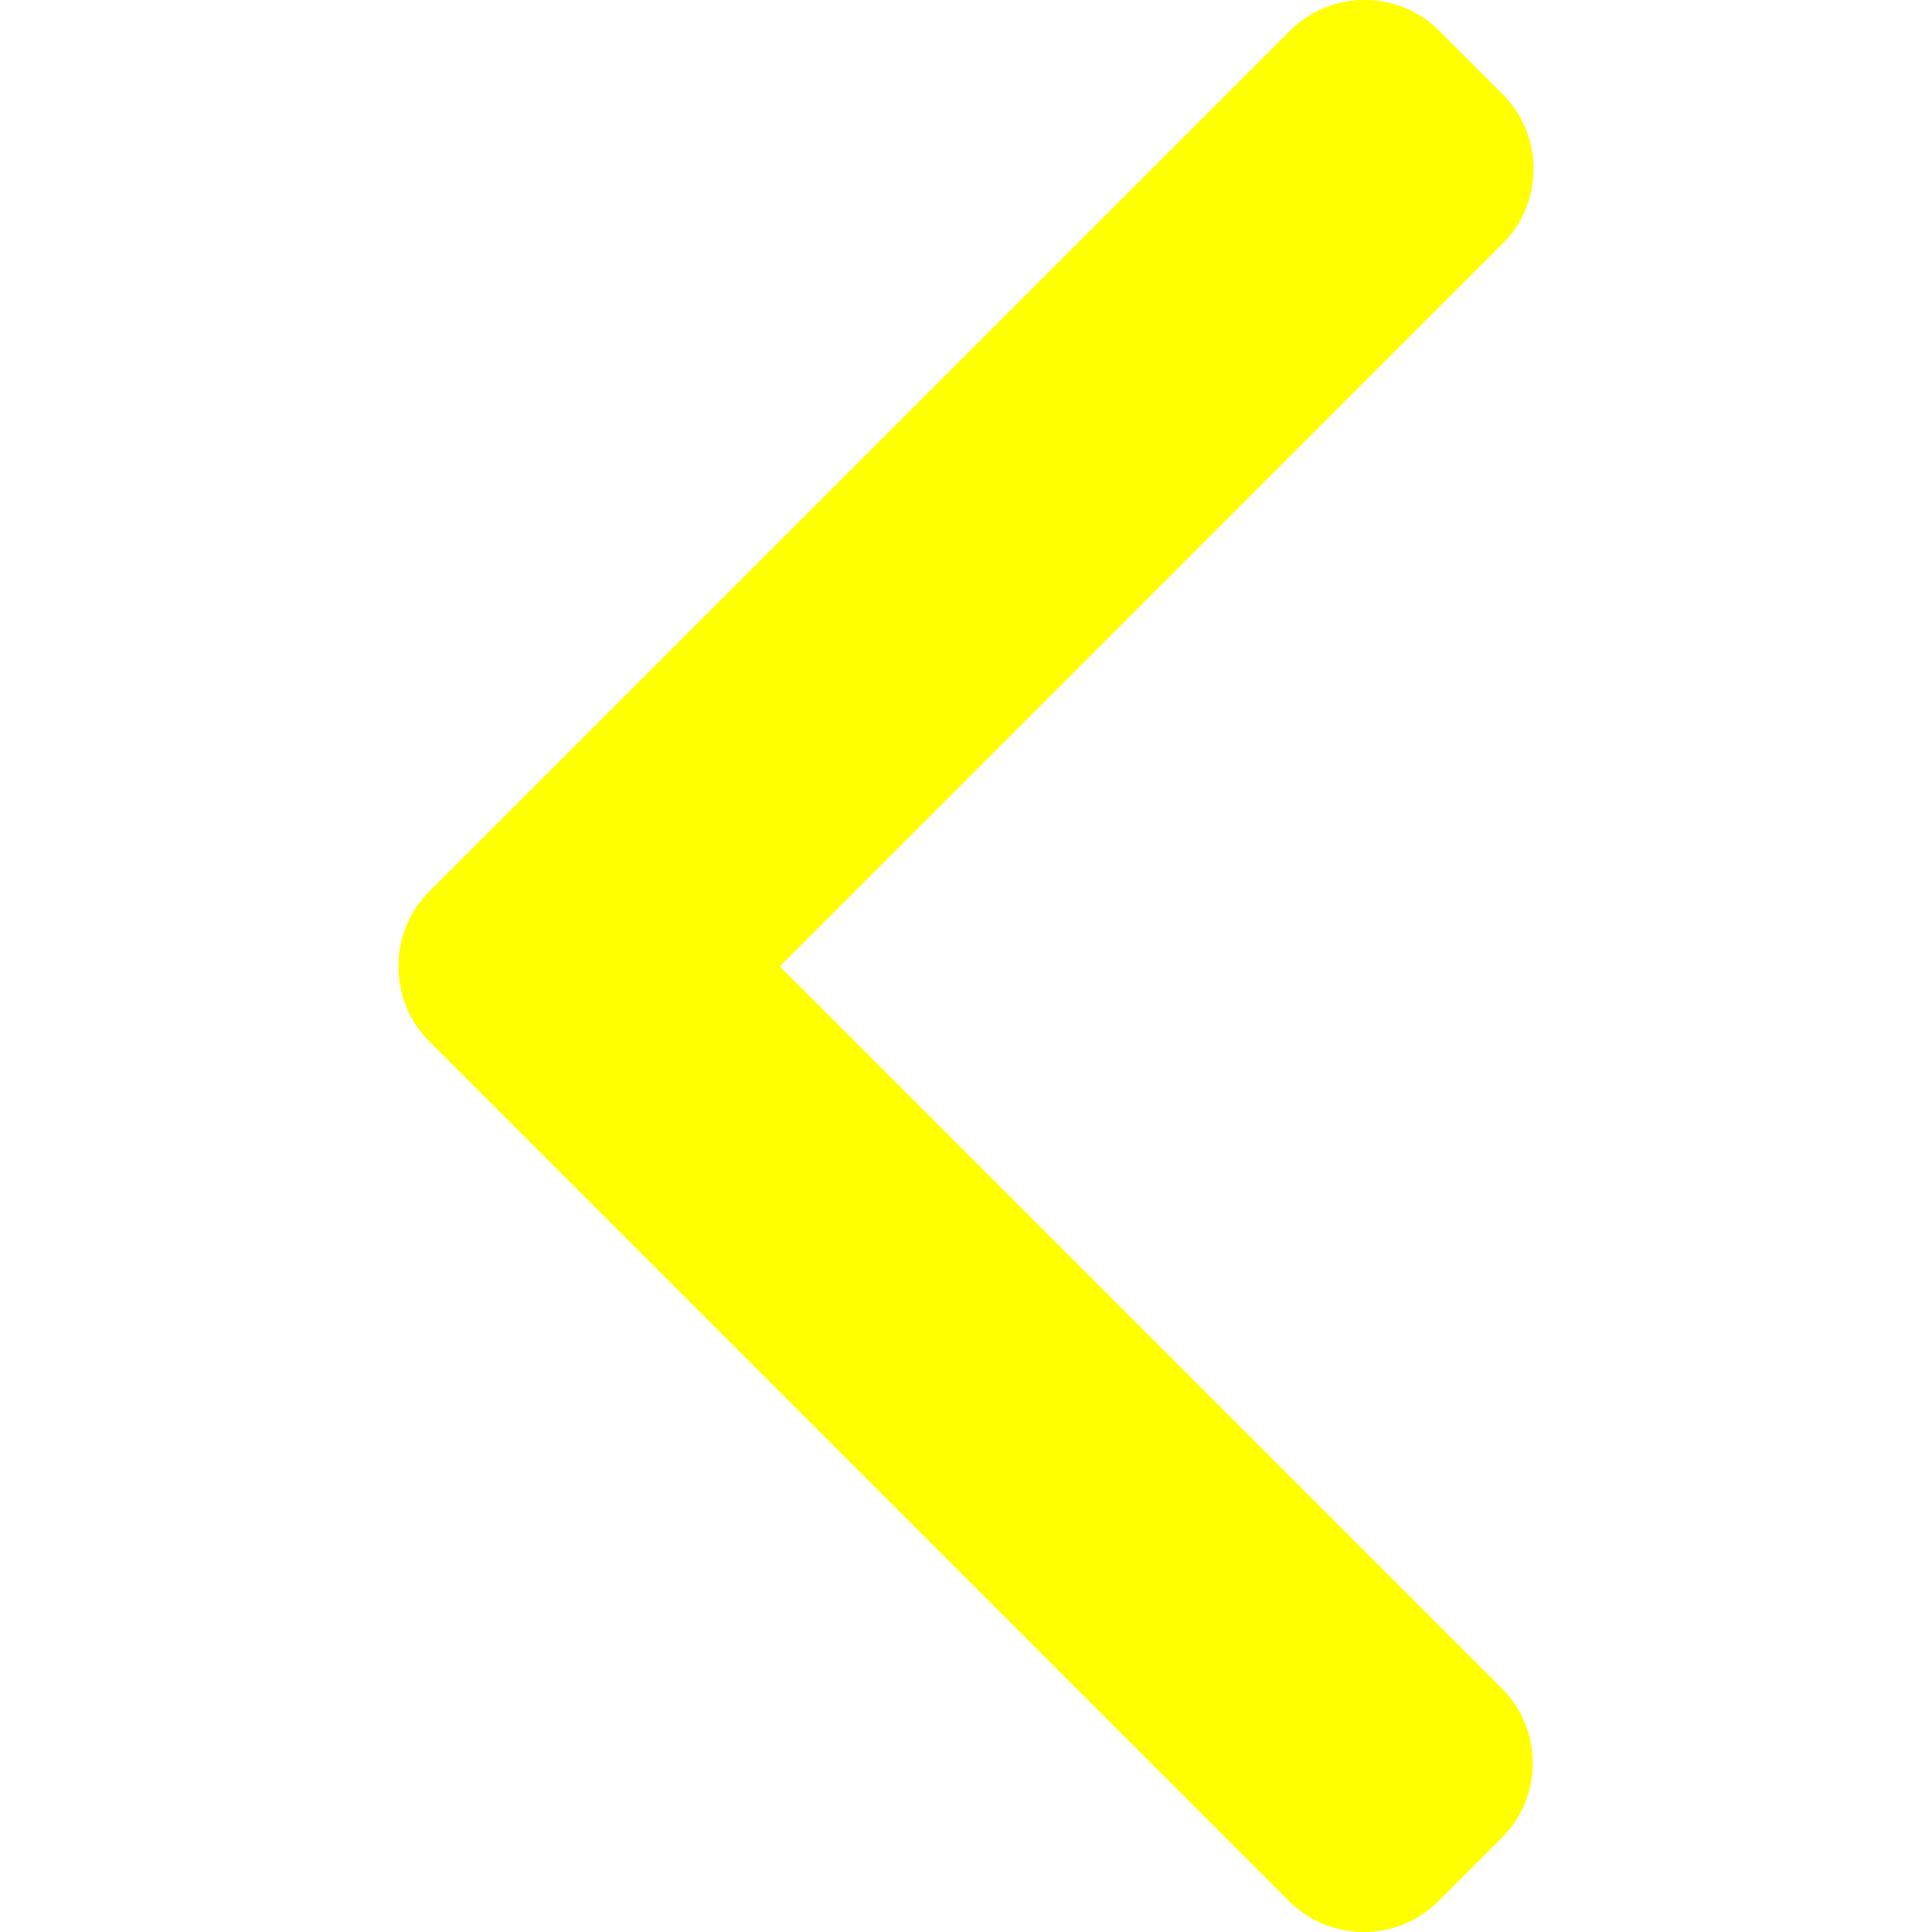
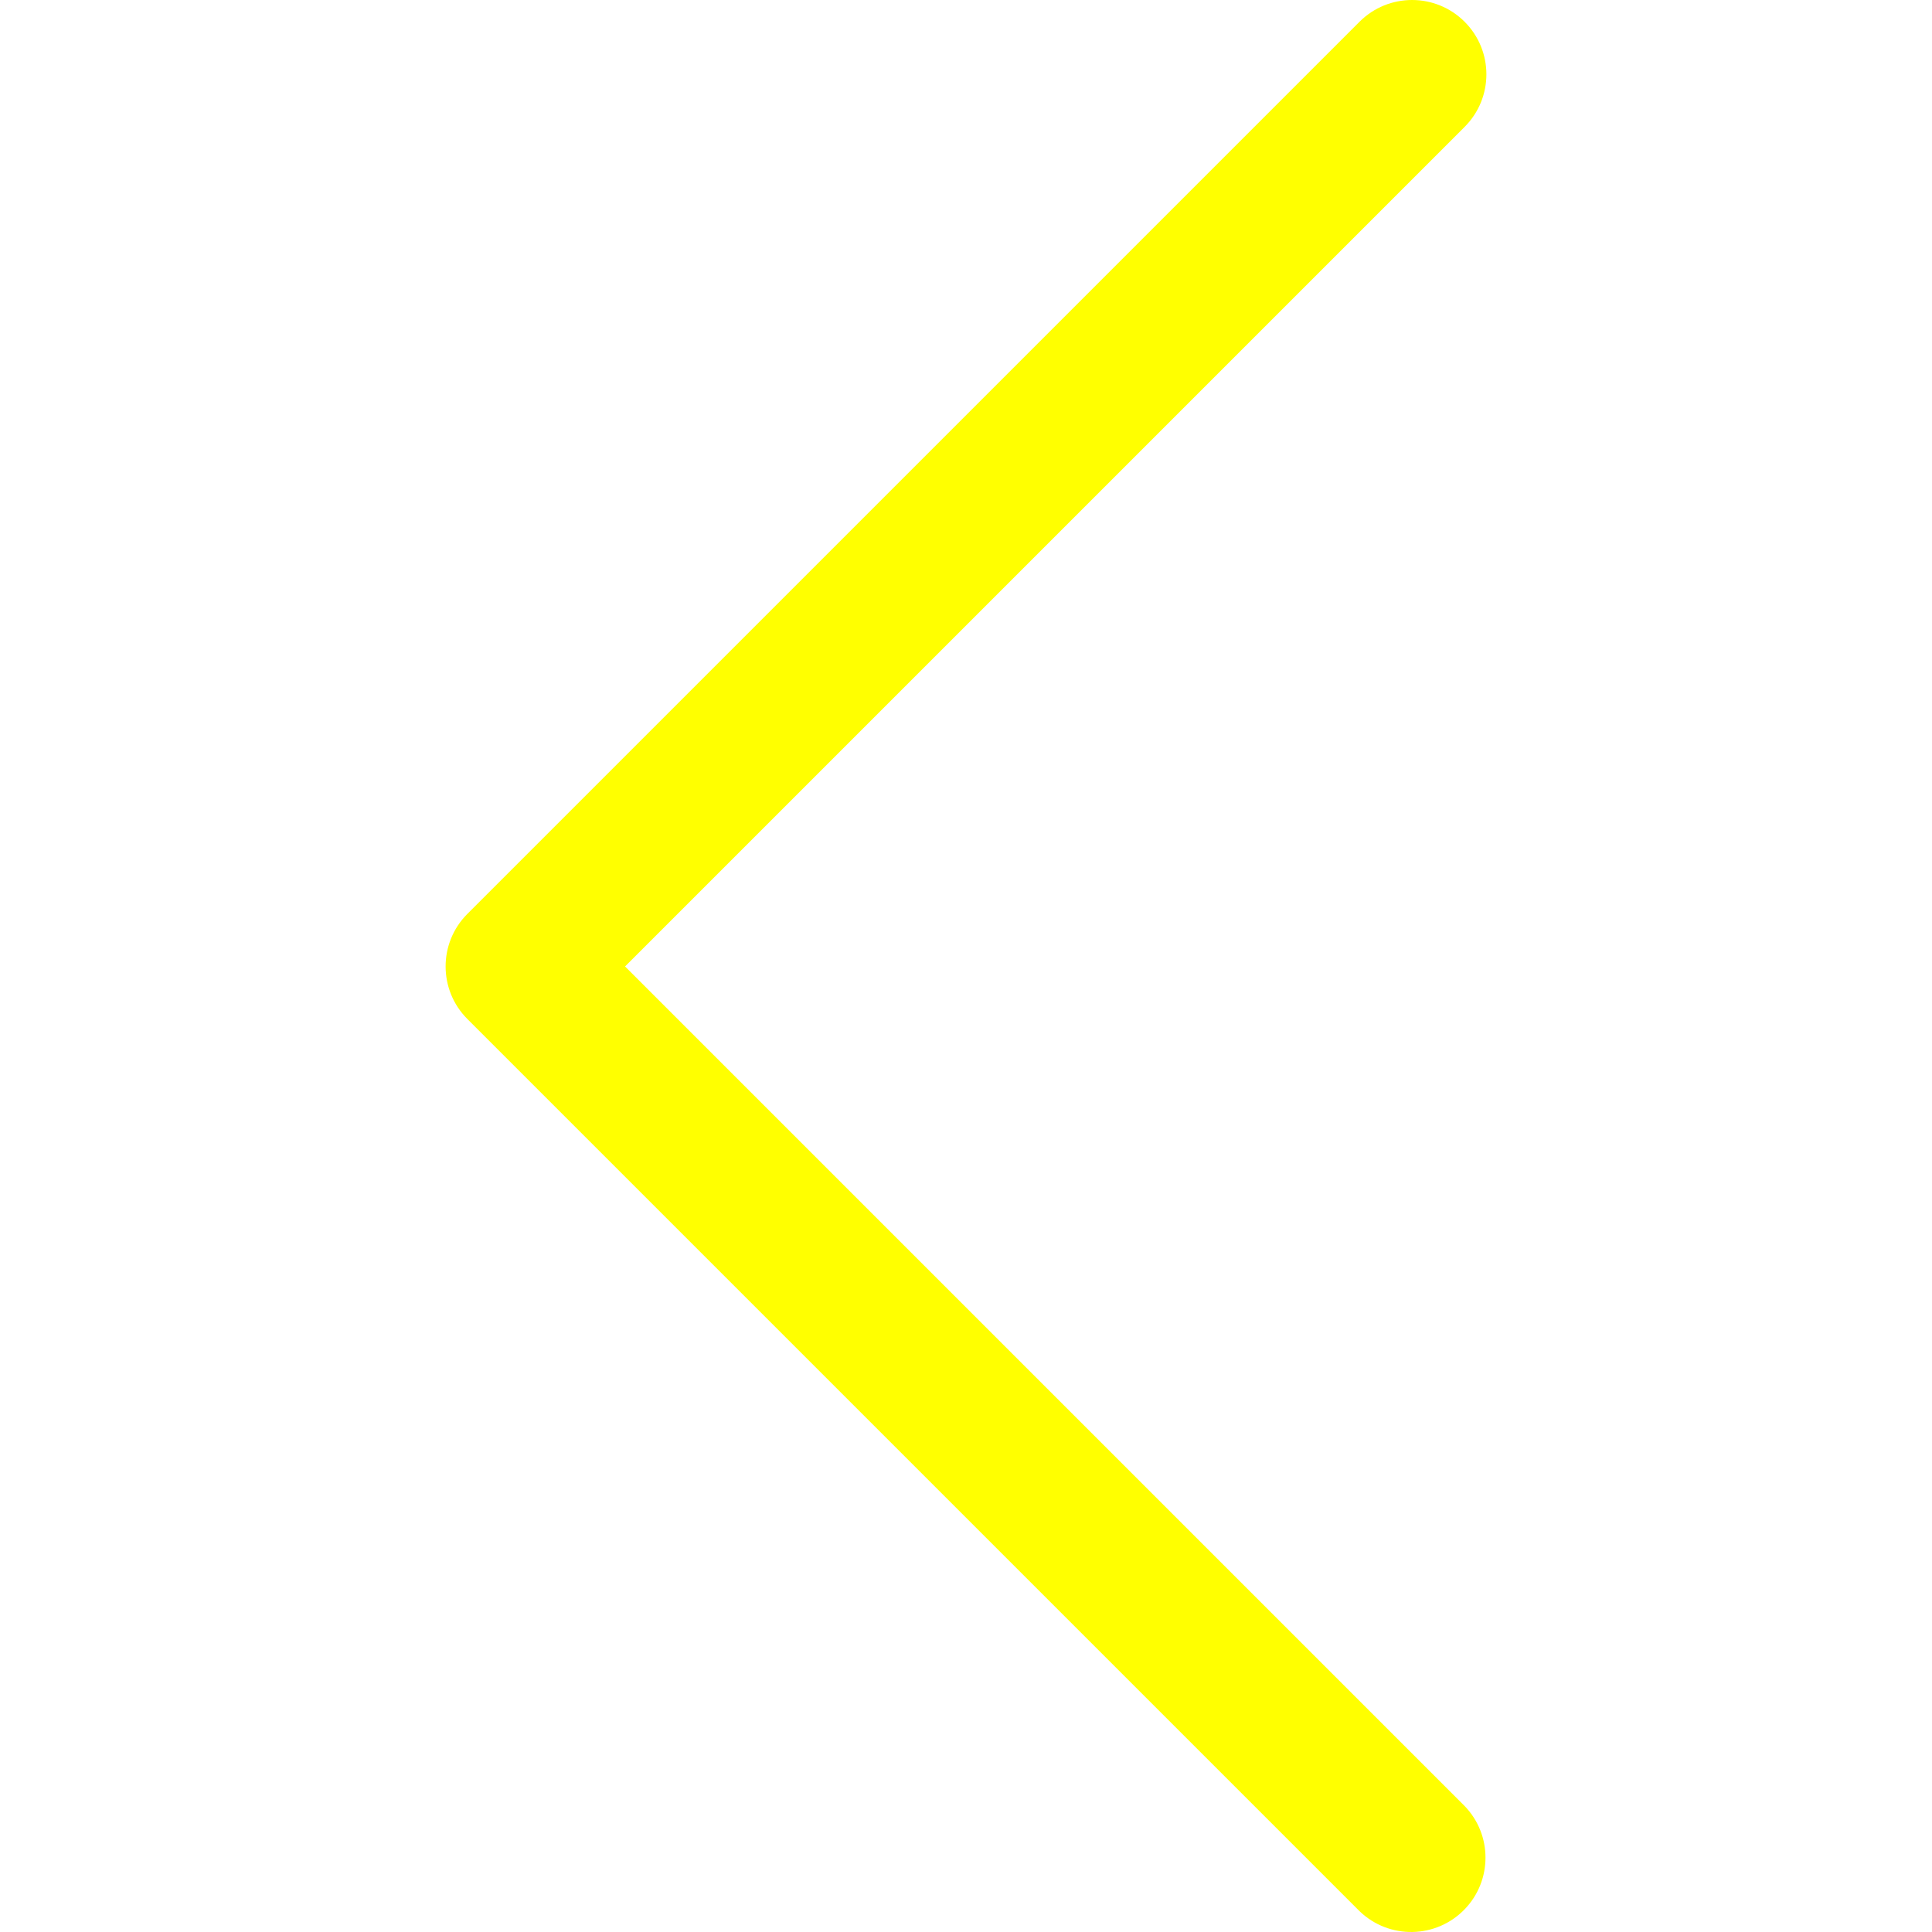
- <svg xmlns="http://www.w3.org/2000/svg" version="1.1" width="512" height="512" x="0" y="0" viewBox="0 0 492 492" style="enable-background:new 0 0 512 512" xml:space="preserve" class="">
-   <g>
-     <g>
-       <g>
-         <path d="M198.608,246.104L382.664,62.04c5.068-5.056,7.856-11.816,7.856-19.024c0-7.212-2.788-13.968-7.856-19.032l-16.128-16.12    C361.476,2.792,354.712,0,347.504,0s-13.964,2.792-19.028,7.864L109.328,227.008c-5.084,5.08-7.868,11.868-7.848,19.084    c-0.02,7.248,2.76,14.028,7.848,19.112l218.944,218.932c5.064,5.072,11.82,7.864,19.032,7.864c7.208,0,13.964-2.792,19.032-7.864    l16.124-16.12c10.492-10.492,10.492-27.572,0-38.06L198.608,246.104z" fill="#ffff00" data-original="#000000" style="" class="" />
-       </g>
-     </g>
-     <g>
- </g>
-     <g>
- </g>
-     <g>
- </g>
-     <g>
- </g>
-     <g>
- </g>
-     <g>
- </g>
-     <g>
- </g>
-     <g>
- </g>
-     <g>
- </g>
-     <g>
- </g>
-     <g>
- </g>
-     <g>
- </g>
-     <g>
- </g>
-     <g>
- </g>
-     <g>
- </g>
+ <svg xmlns="http://www.w3.org/2000/svg" version="1.1" id="Capa_1" x="0px" y="0px" viewBox="0 0 443.52 443.52" style="enable-background:new 0 0 443.52 443.52;" xml:space="preserve">
+   <g fill="#ffff00">
+     <path d="M143.492,221.863L336.226,29.129c6.663-6.664,6.663-17.468,0-24.132c-6.665-6.662-17.468-6.662-24.132,0l-204.8,204.8    c-6.662,6.664-6.662,17.468,0,24.132l204.8,204.8c6.78,6.548,17.584,6.36,24.132-0.42c6.387-6.614,6.387-17.099,0-23.712    L143.492,221.863z" />
  </g>
</svg>
